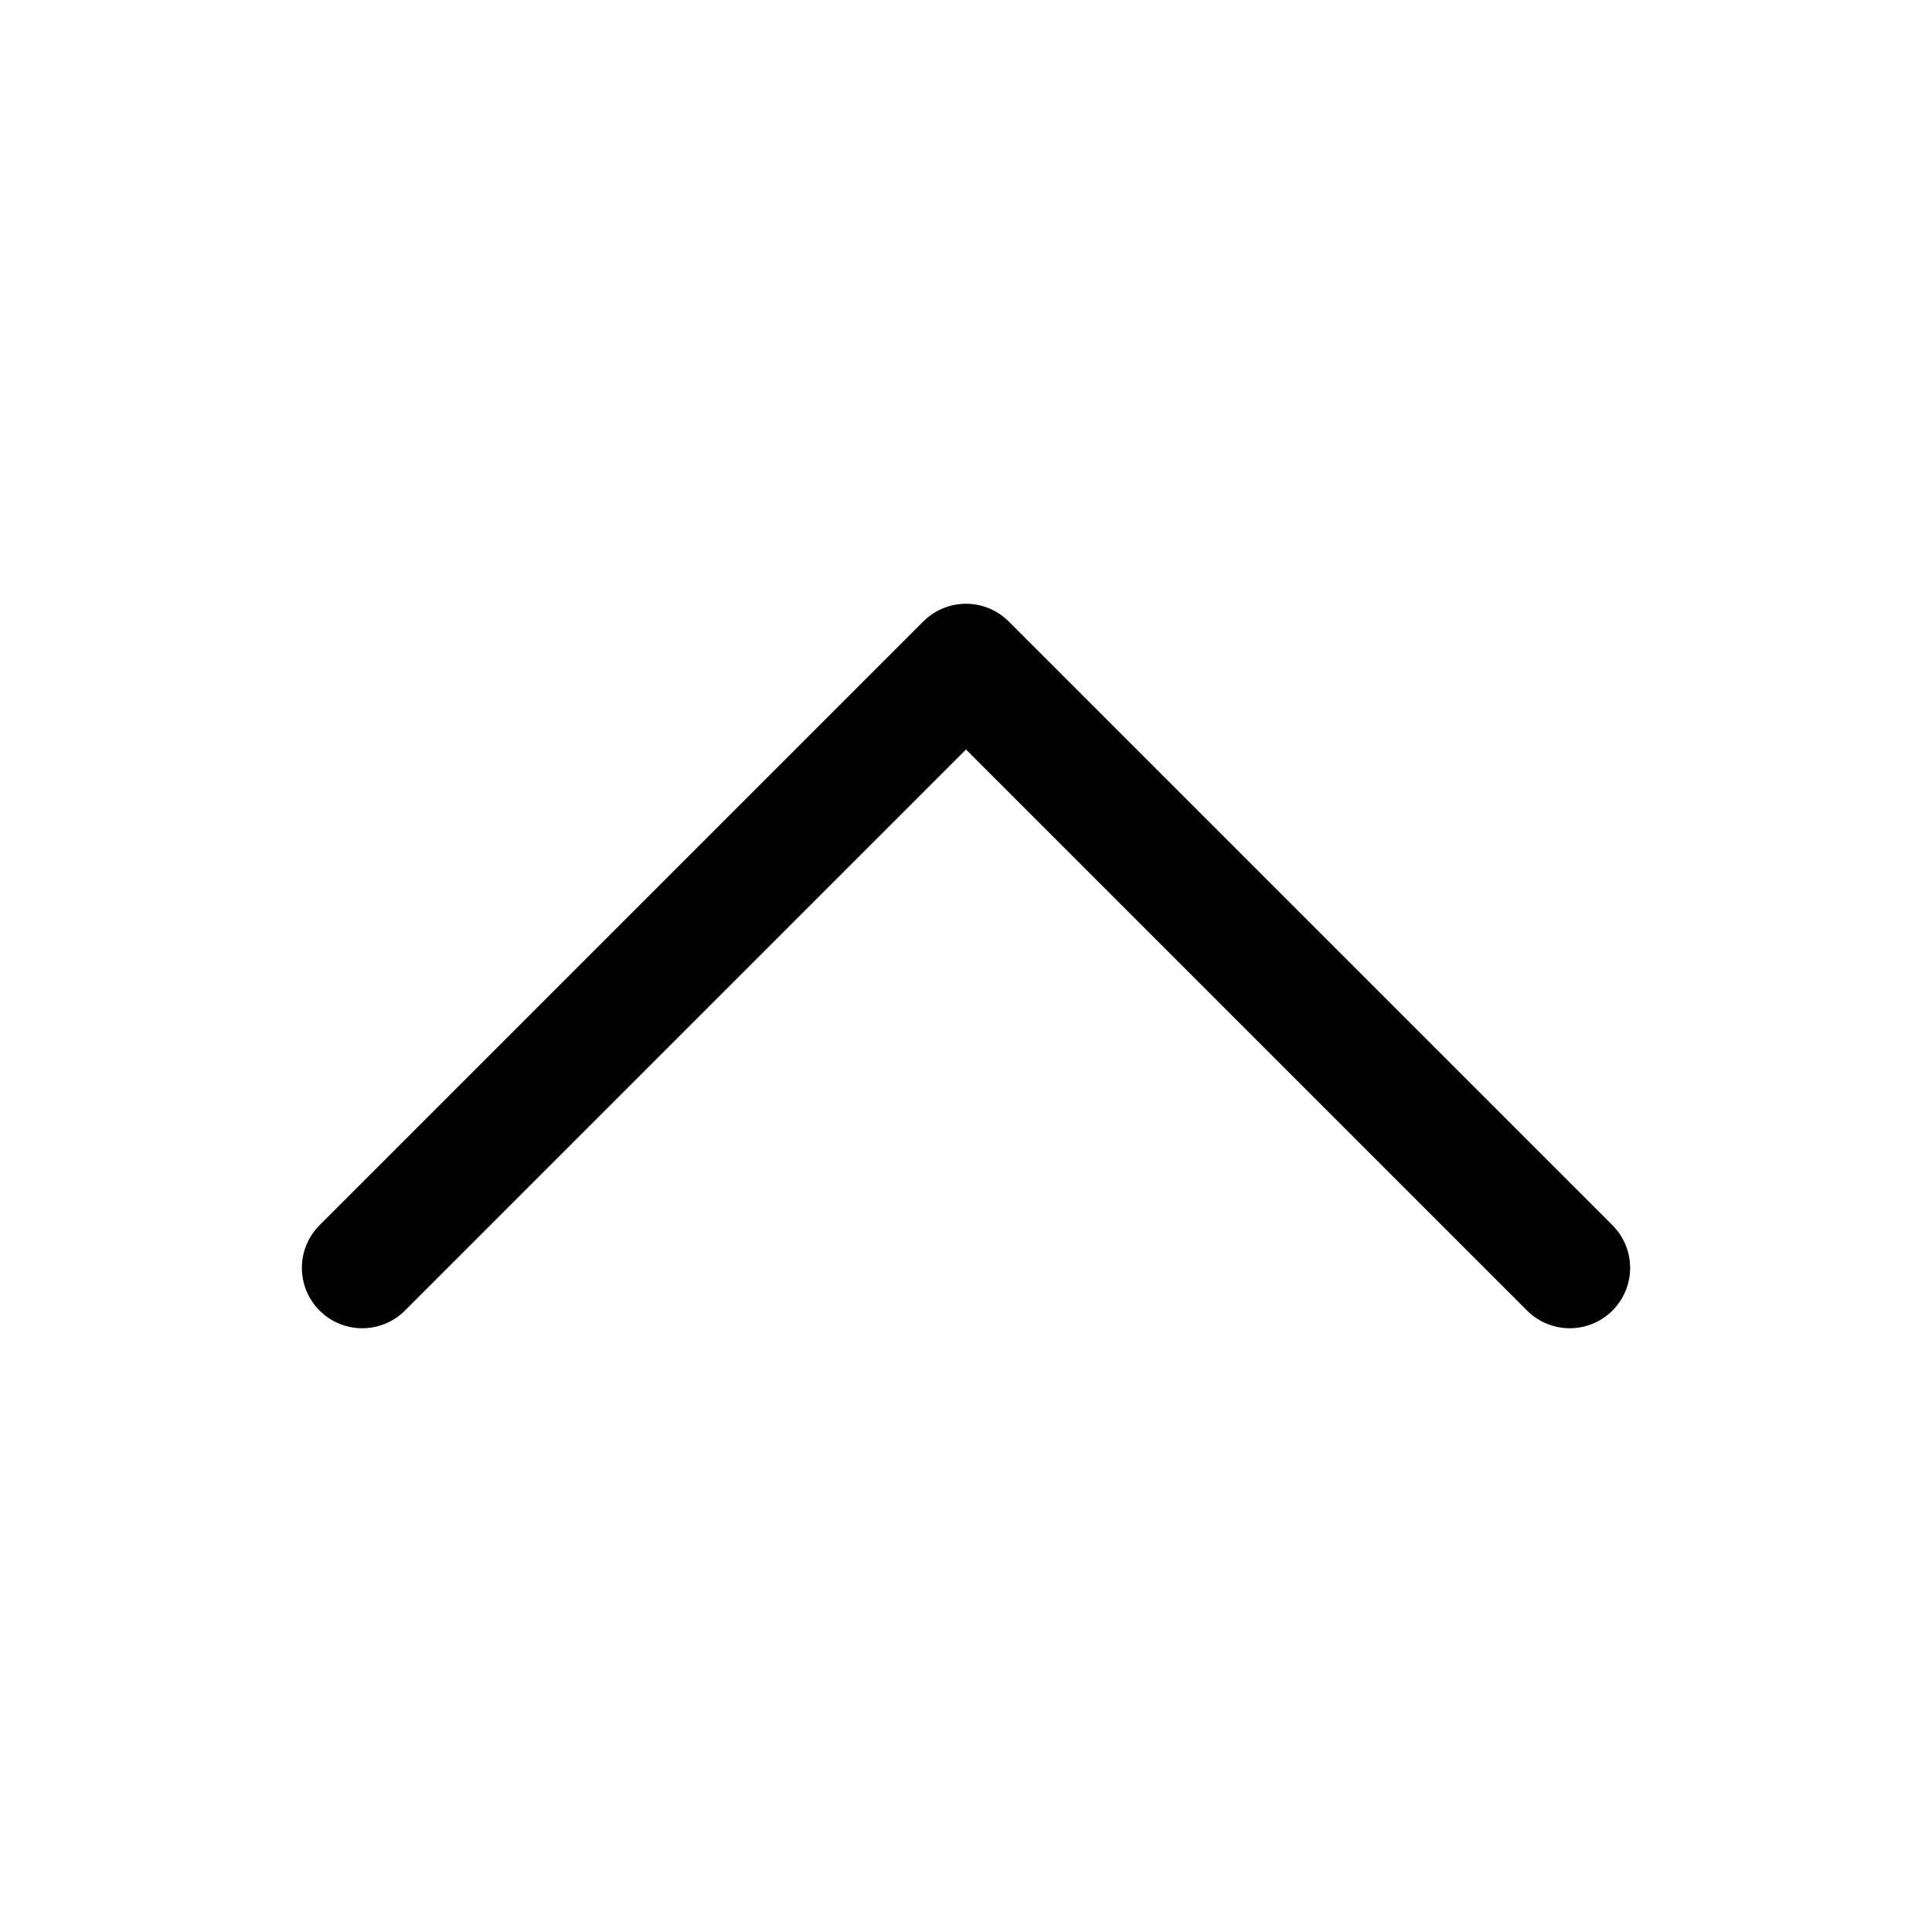
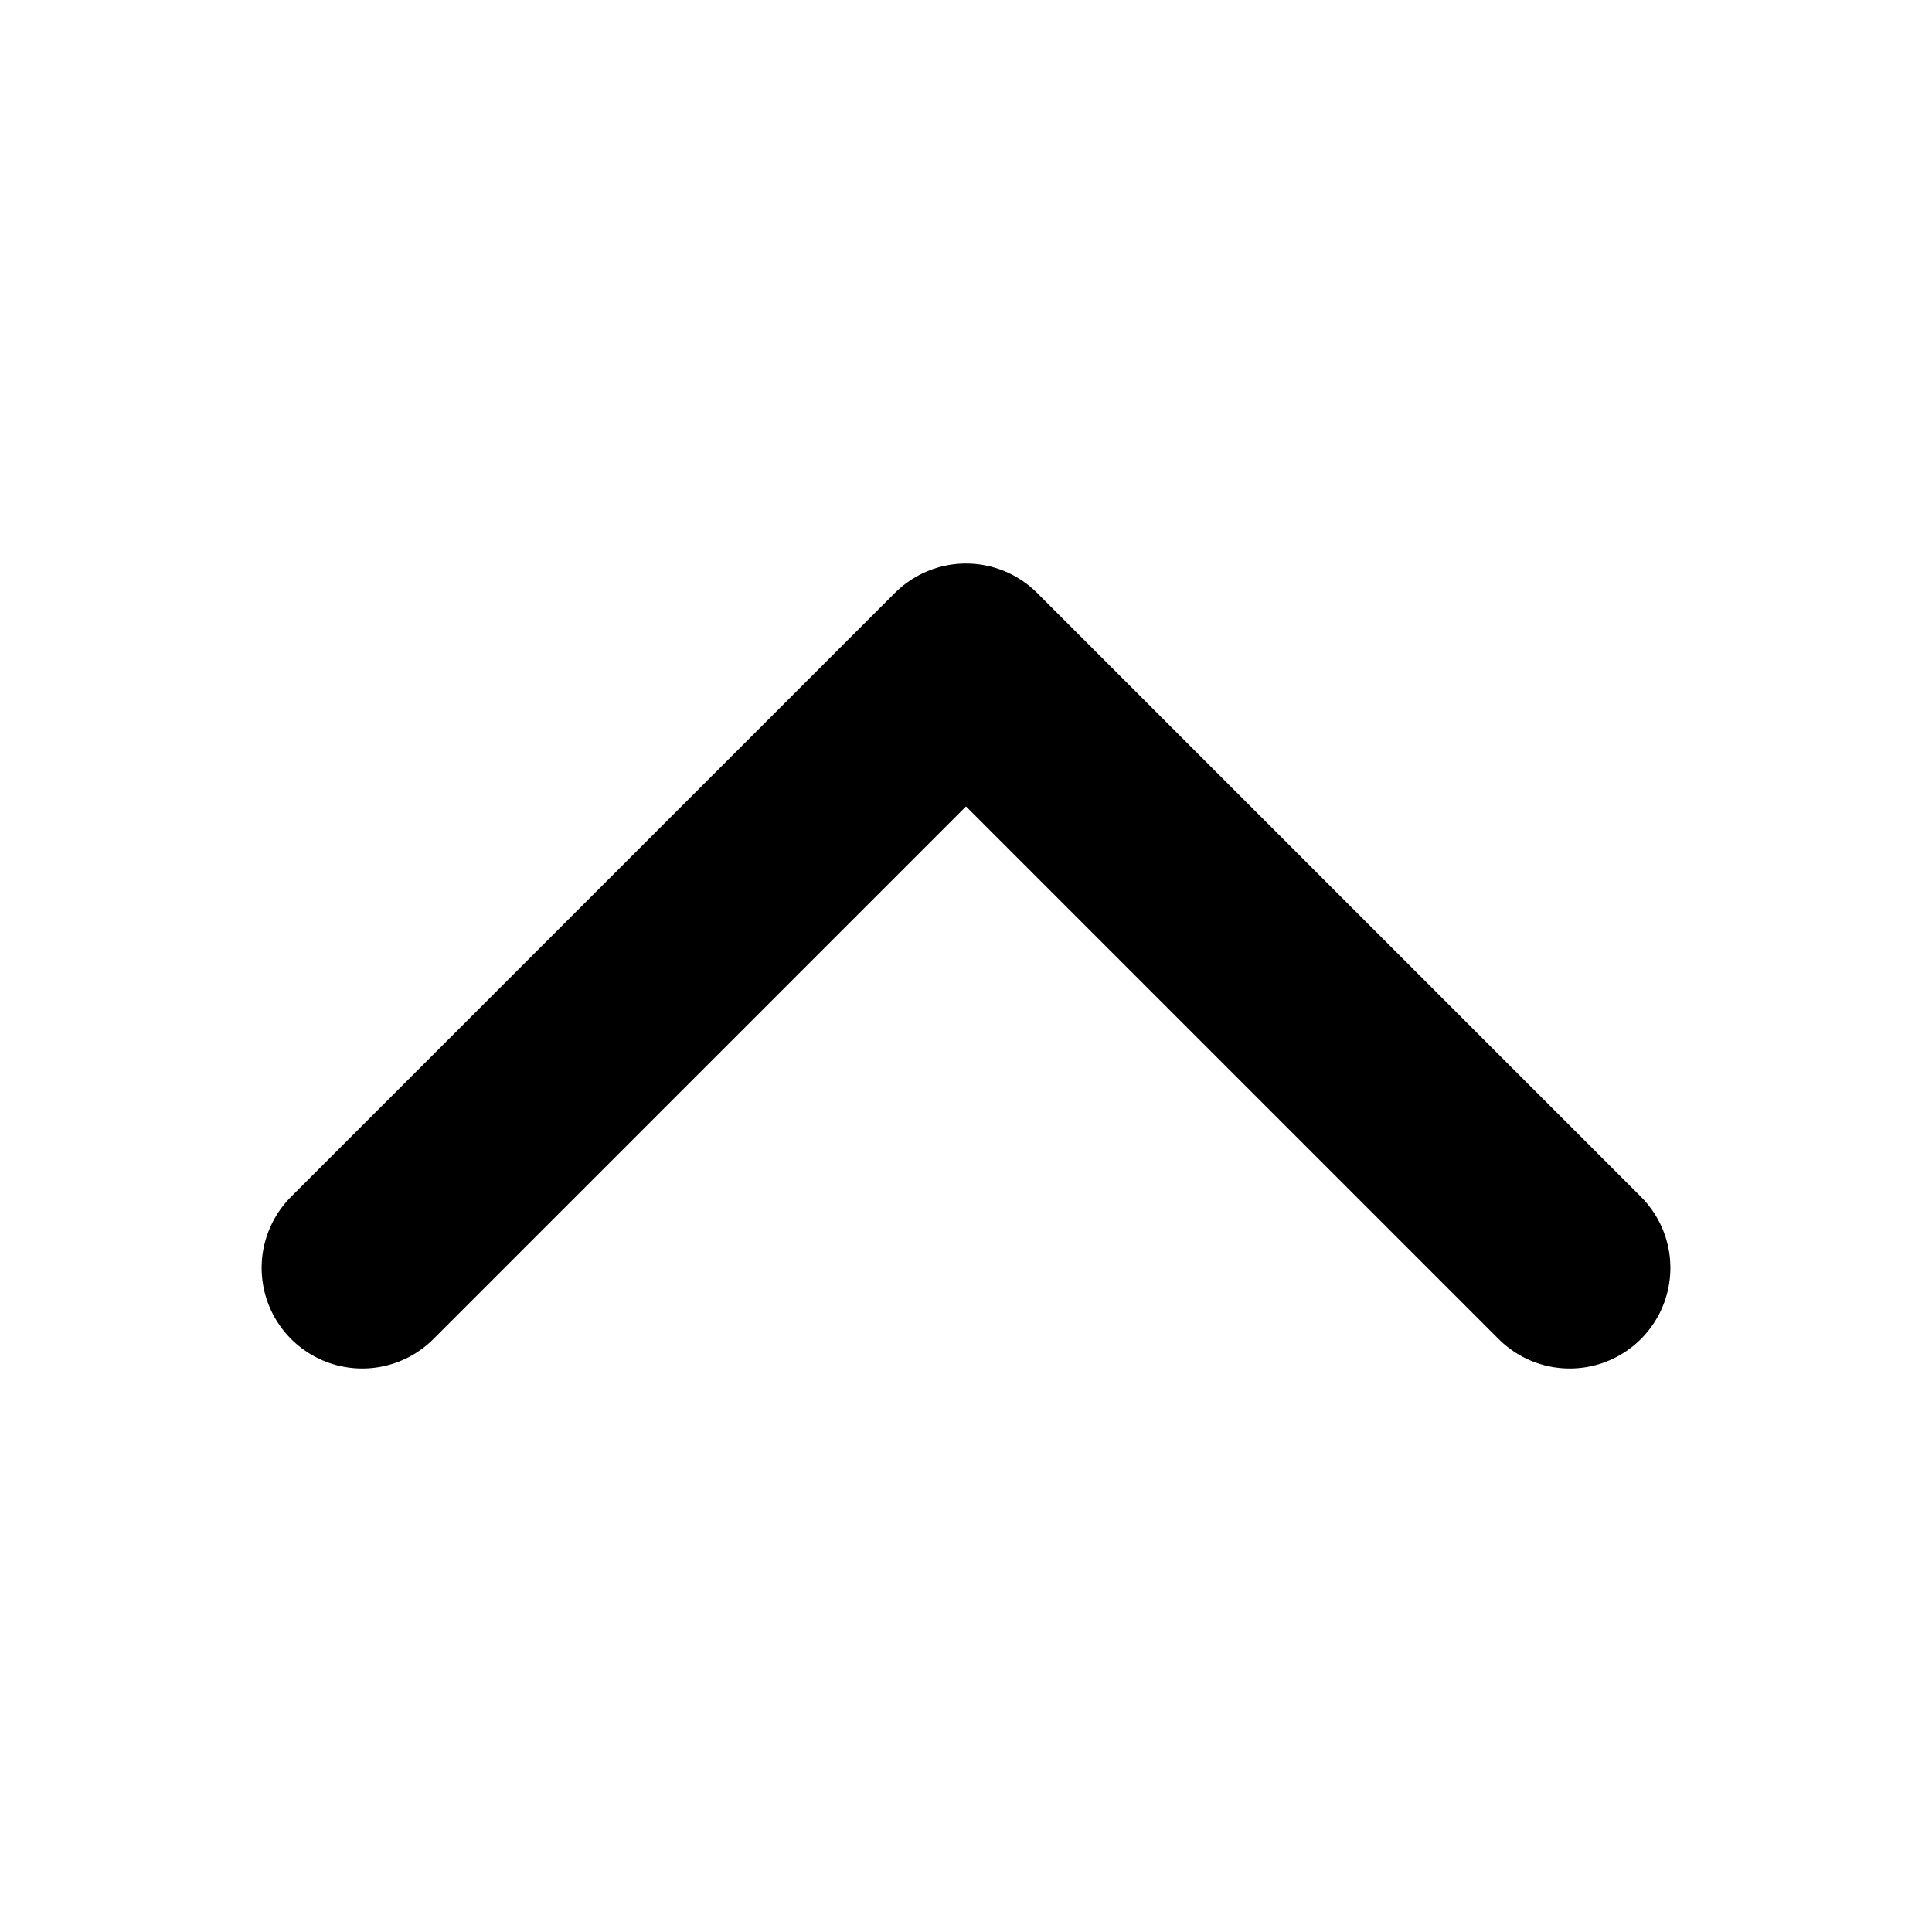
- <svg xmlns="http://www.w3.org/2000/svg" fill="none" viewBox="0 0 24 24" stroke-width="1.5" stroke="currentColor">
+ <svg xmlns="http://www.w3.org/2000/svg" fill="none" viewBox="0 0 24 24" stroke-width="2.5" stroke="currentColor">
  <path stroke-linecap="round" stroke-linejoin="round" d="M4.5 15.75l7.5-7.5 7.5 7.5" />
</svg>
